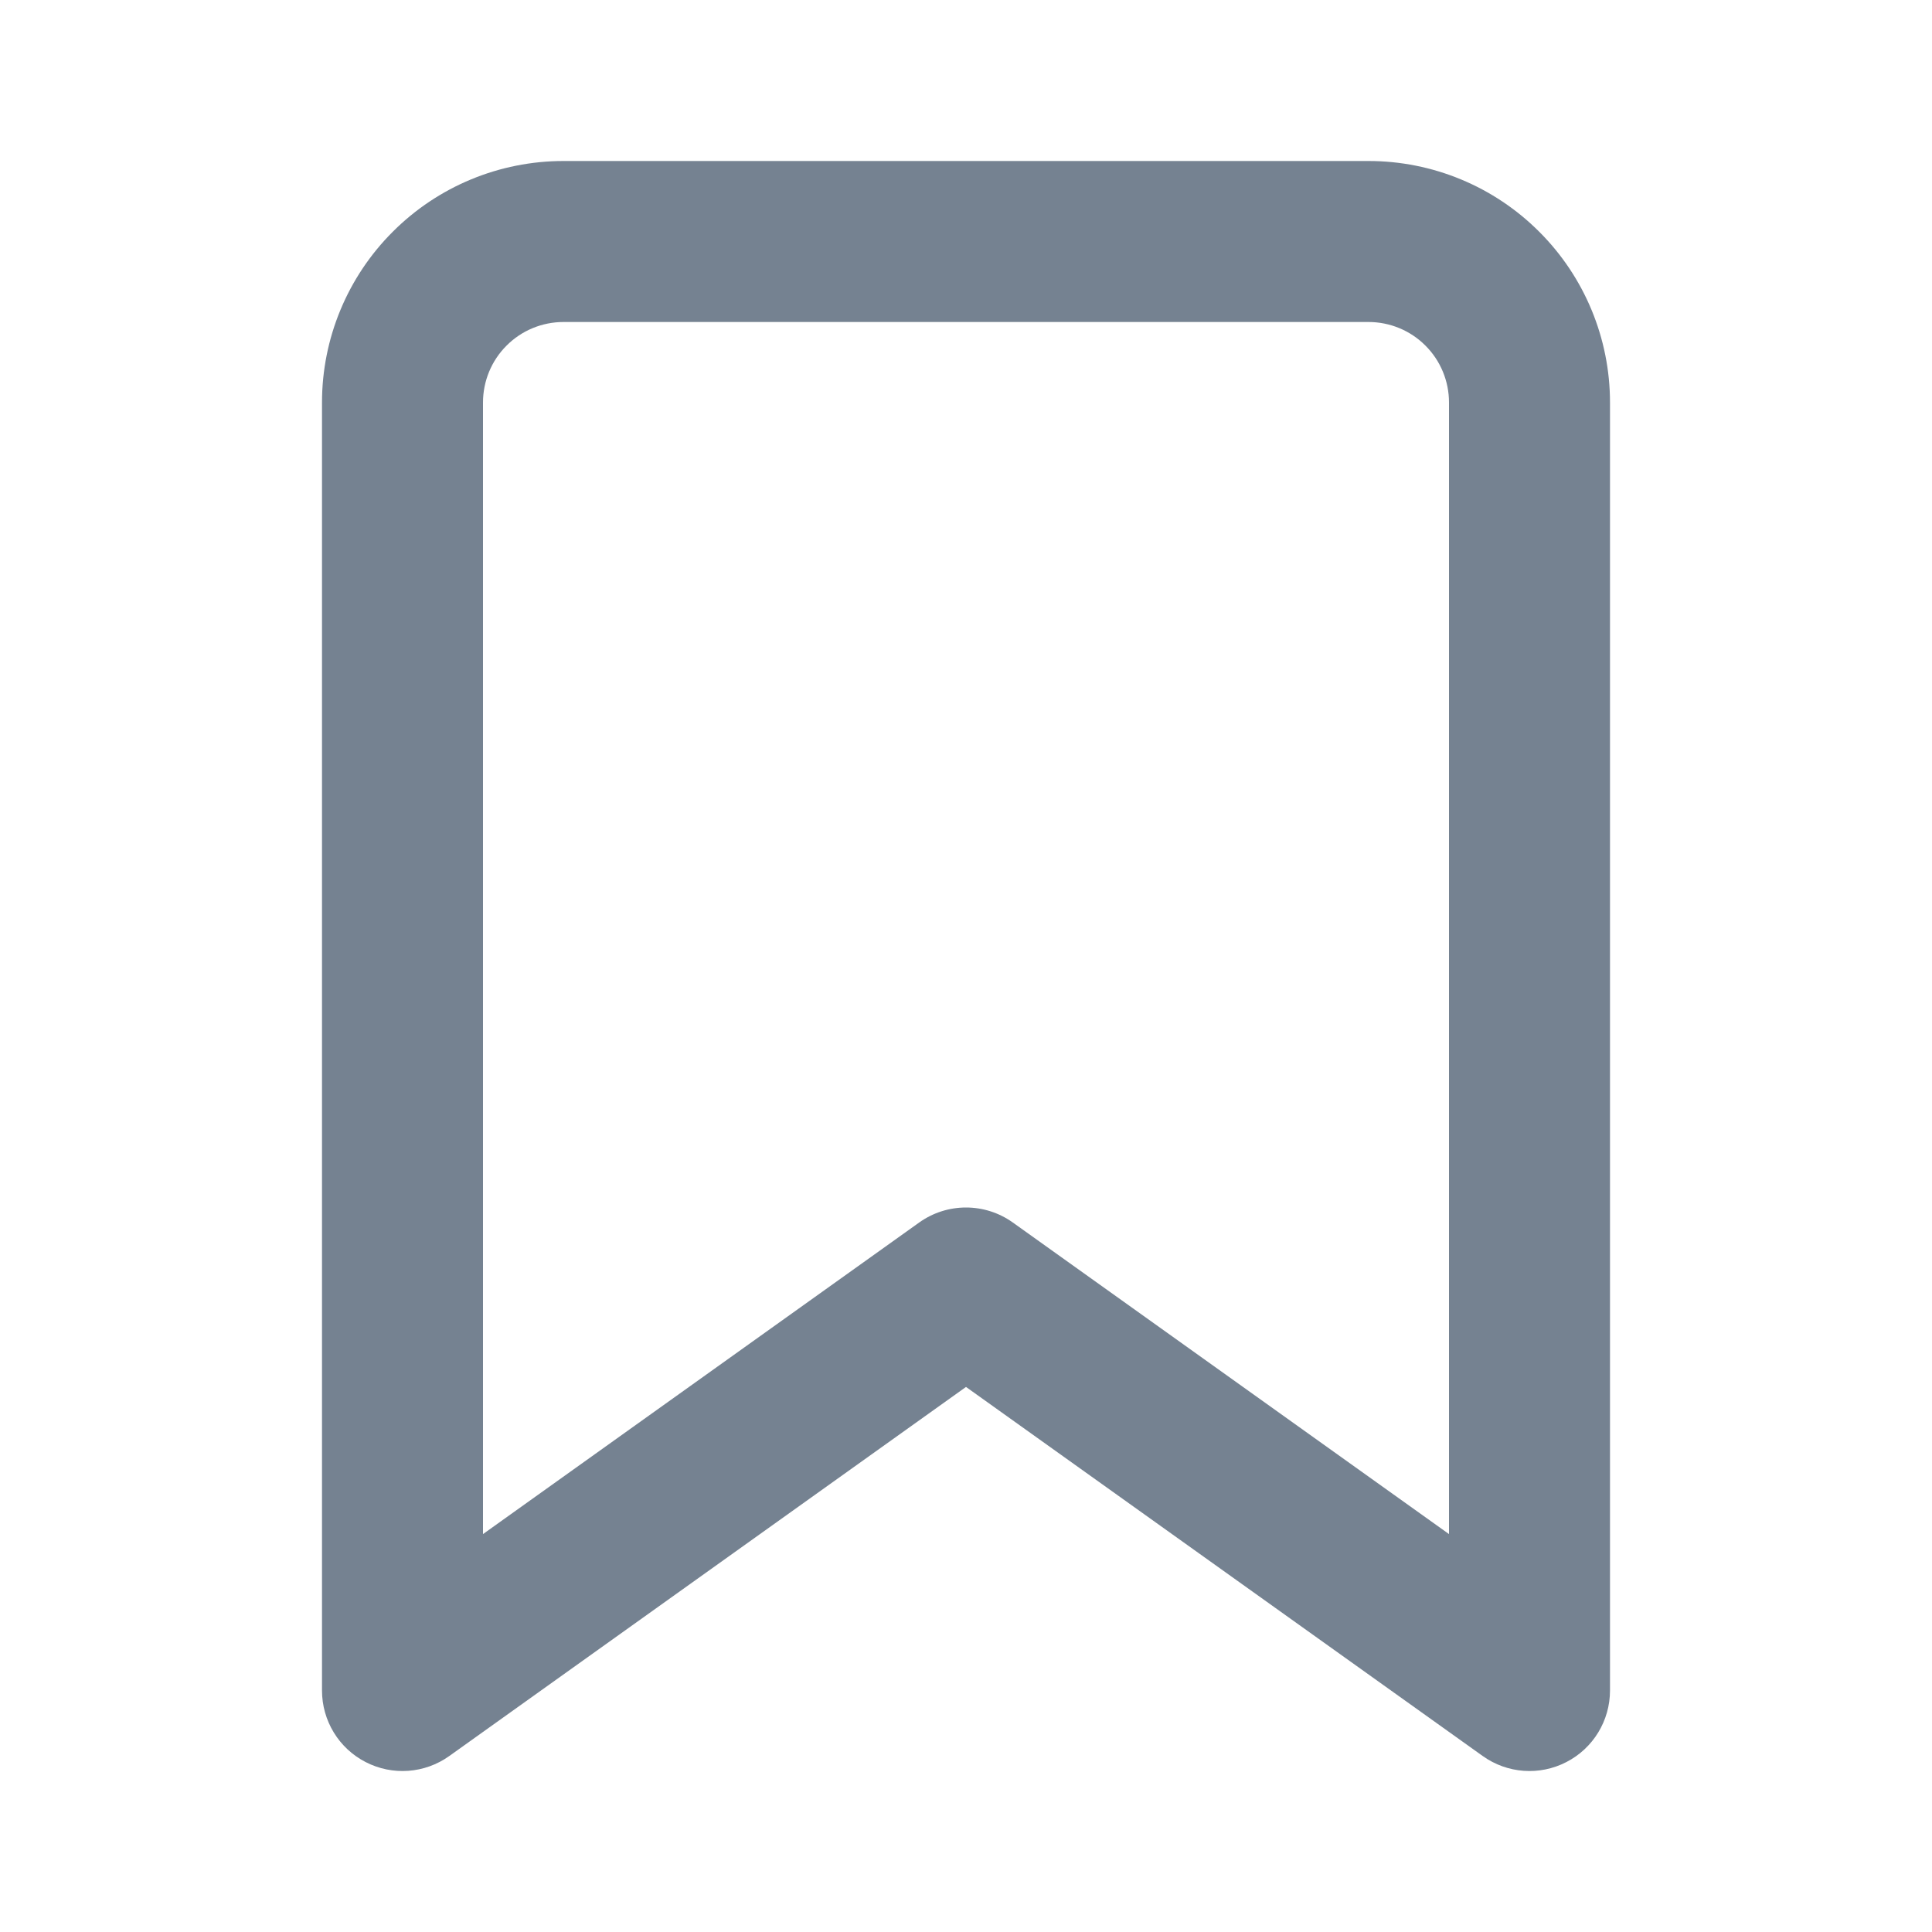
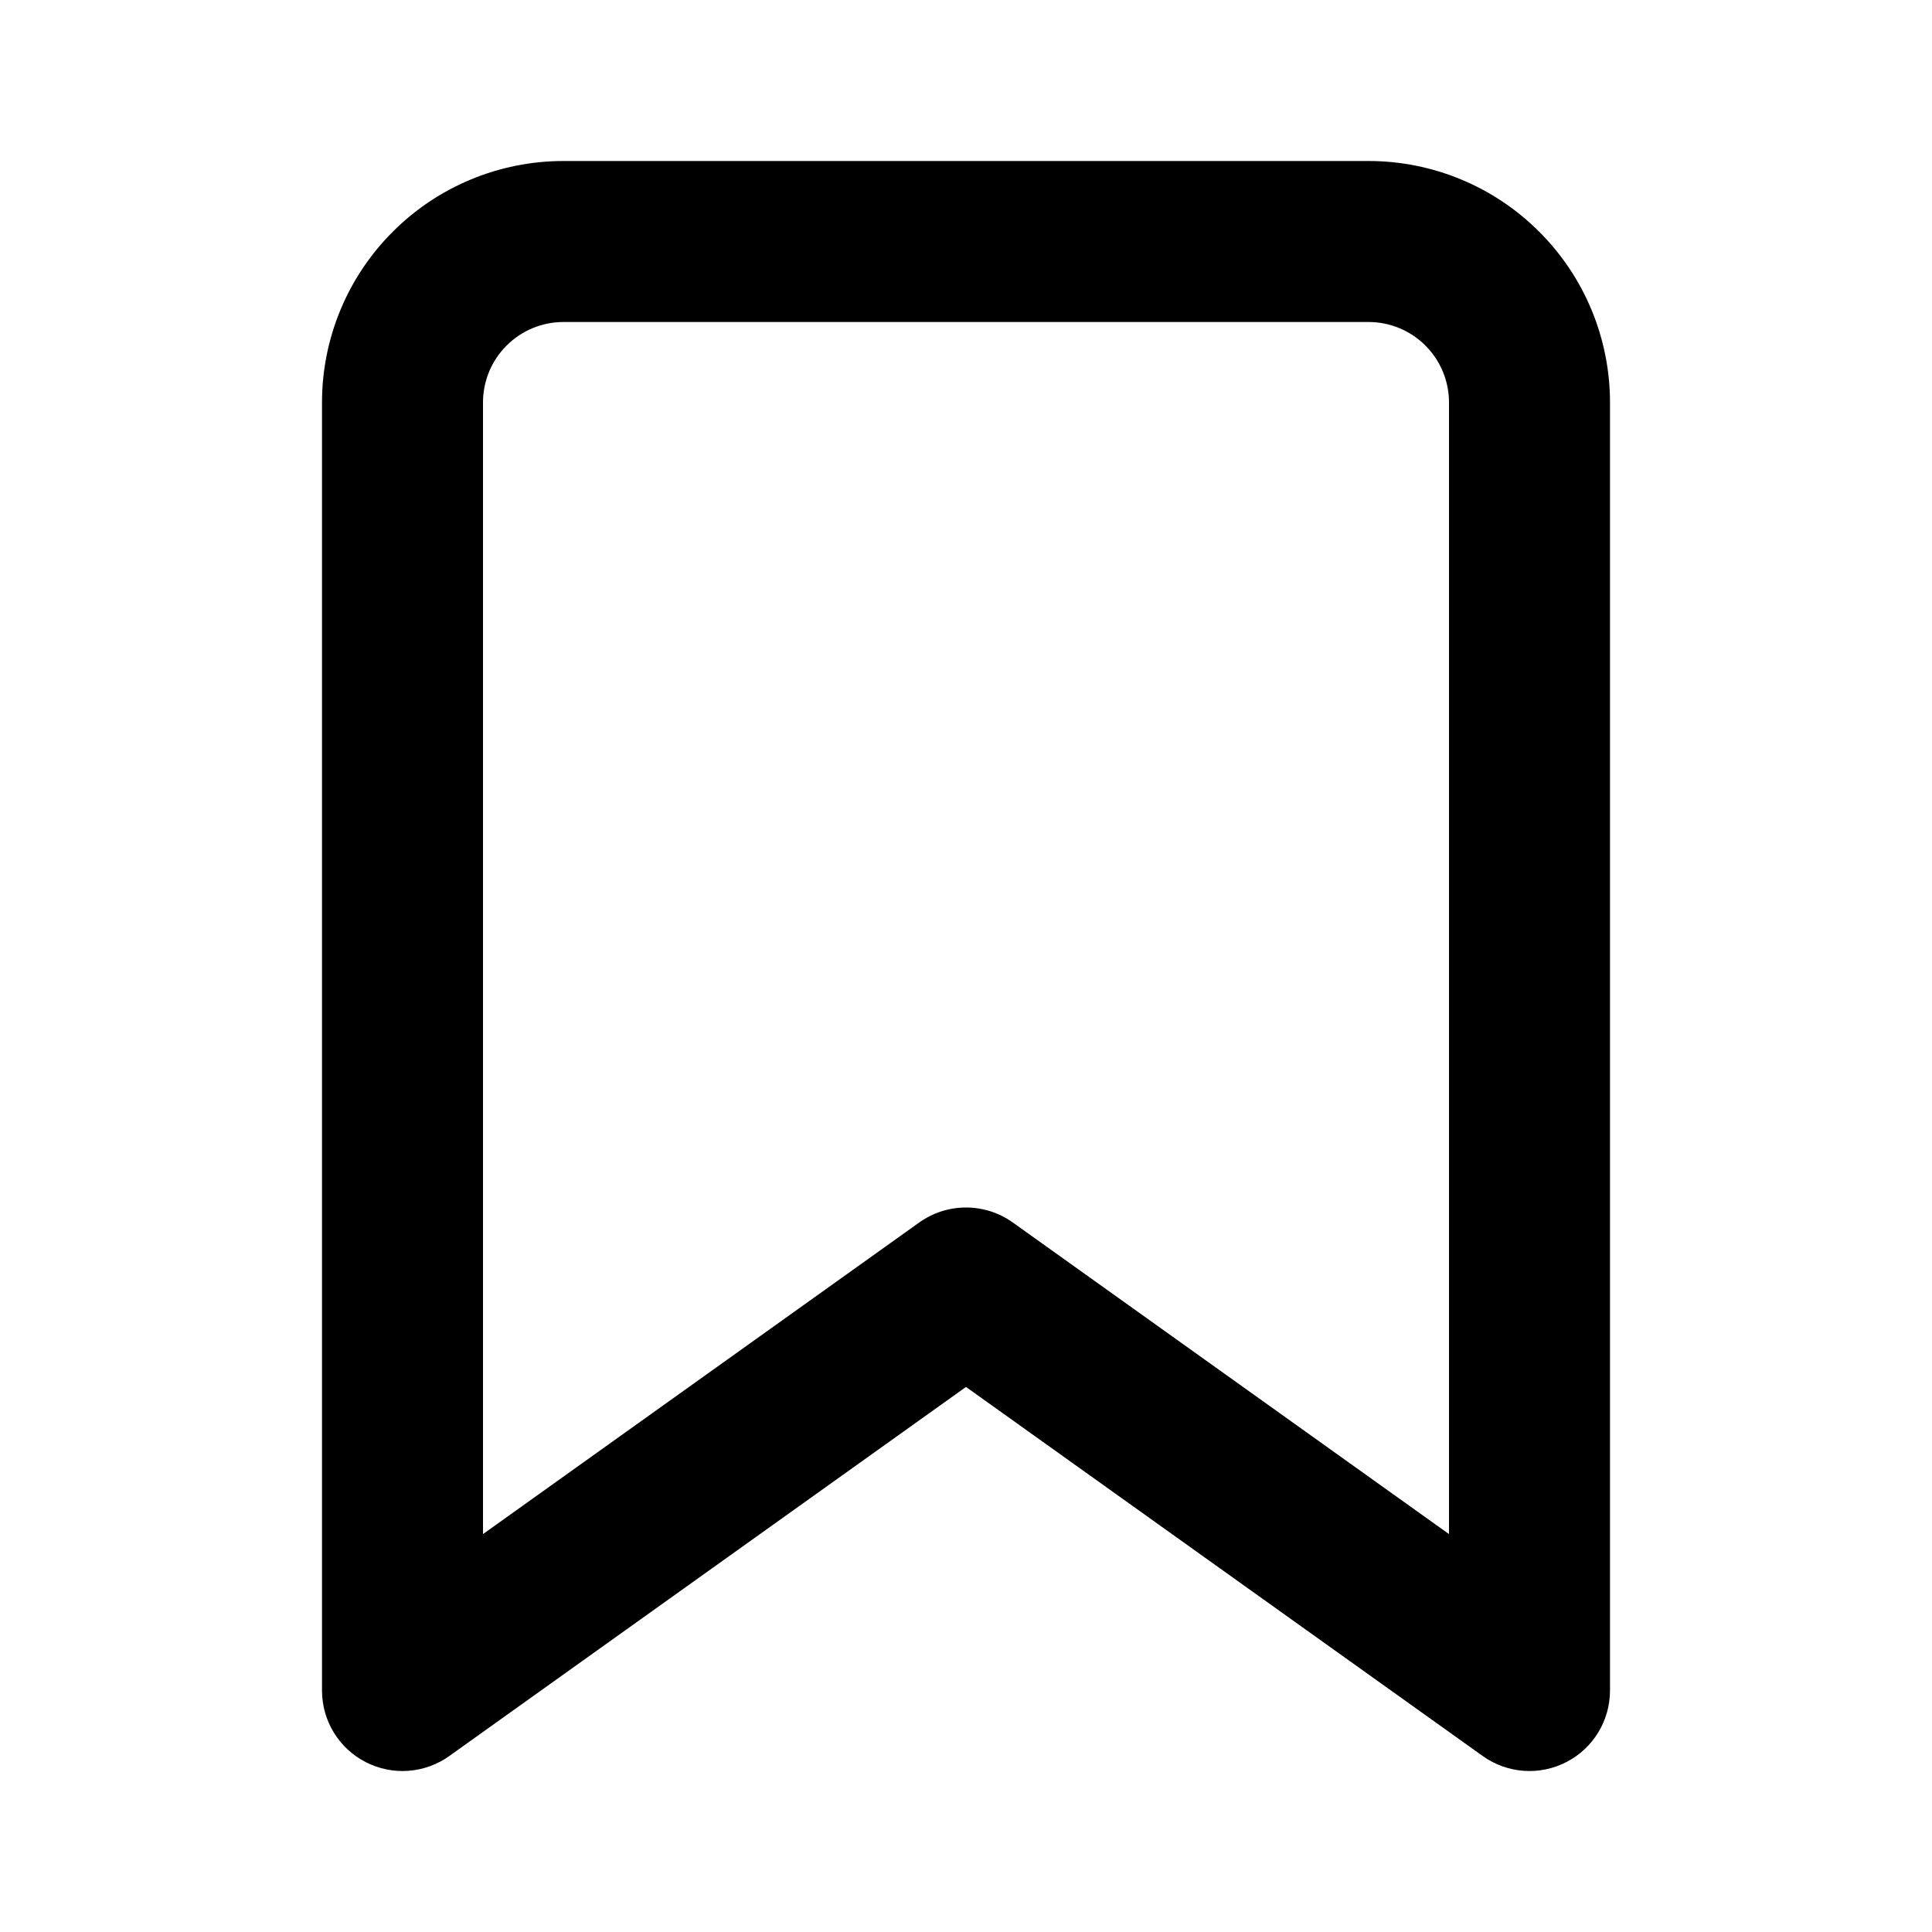
- <svg xmlns="http://www.w3.org/2000/svg" width="24" height="24" viewBox="0 0 24 24" fill="none">
-   <path fill-rule="evenodd" clip-rule="evenodd" d="M7 4C6.735 4 6.48 4.105 6.293 4.293C6.105 4.48 6 4.735 6 5V19.057L11.419 15.186C11.767 14.938 12.233 14.938 12.581 15.186L18 19.057V5C18 4.735 17.895 4.48 17.707 4.293C17.52 4.105 17.265 4 17 4H7ZM4.879 2.879C5.441 2.316 6.204 2 7 2H17C17.796 2 18.559 2.316 19.121 2.879C19.684 3.441 20 4.204 20 5V21C20 21.375 19.791 21.718 19.458 21.889C19.125 22.061 18.724 22.032 18.419 21.814L12 17.229L5.581 21.814C5.276 22.032 4.875 22.061 4.542 21.889C4.209 21.718 4 21.375 4 21V5C4 4.204 4.316 3.441 4.879 2.879Z" fill="#758291" />
+ <svg xmlns="http://www.w3.org/2000/svg" width="24" height="24" viewBox="0 0 24 24" fill="currentColor">
+   <path fill-rule="evenodd" clip-rule="evenodd" d="M7 4C6.735 4 6.48 4.105 6.293 4.293C6.105 4.48 6 4.735 6 5V19.057L11.419 15.186C11.767 14.938 12.233 14.938 12.581 15.186L18 19.057V5C18 4.735 17.895 4.48 17.707 4.293C17.52 4.105 17.265 4 17 4H7ZM4.879 2.879C5.441 2.316 6.204 2 7 2H17C17.796 2 18.559 2.316 19.121 2.879C19.684 3.441 20 4.204 20 5V21C20 21.375 19.791 21.718 19.458 21.889C19.125 22.061 18.724 22.032 18.419 21.814L12 17.229L5.581 21.814C5.276 22.032 4.875 22.061 4.542 21.889C4.209 21.718 4 21.375 4 21V5C4 4.204 4.316 3.441 4.879 2.879Z" fill="currentColor" />
</svg>
